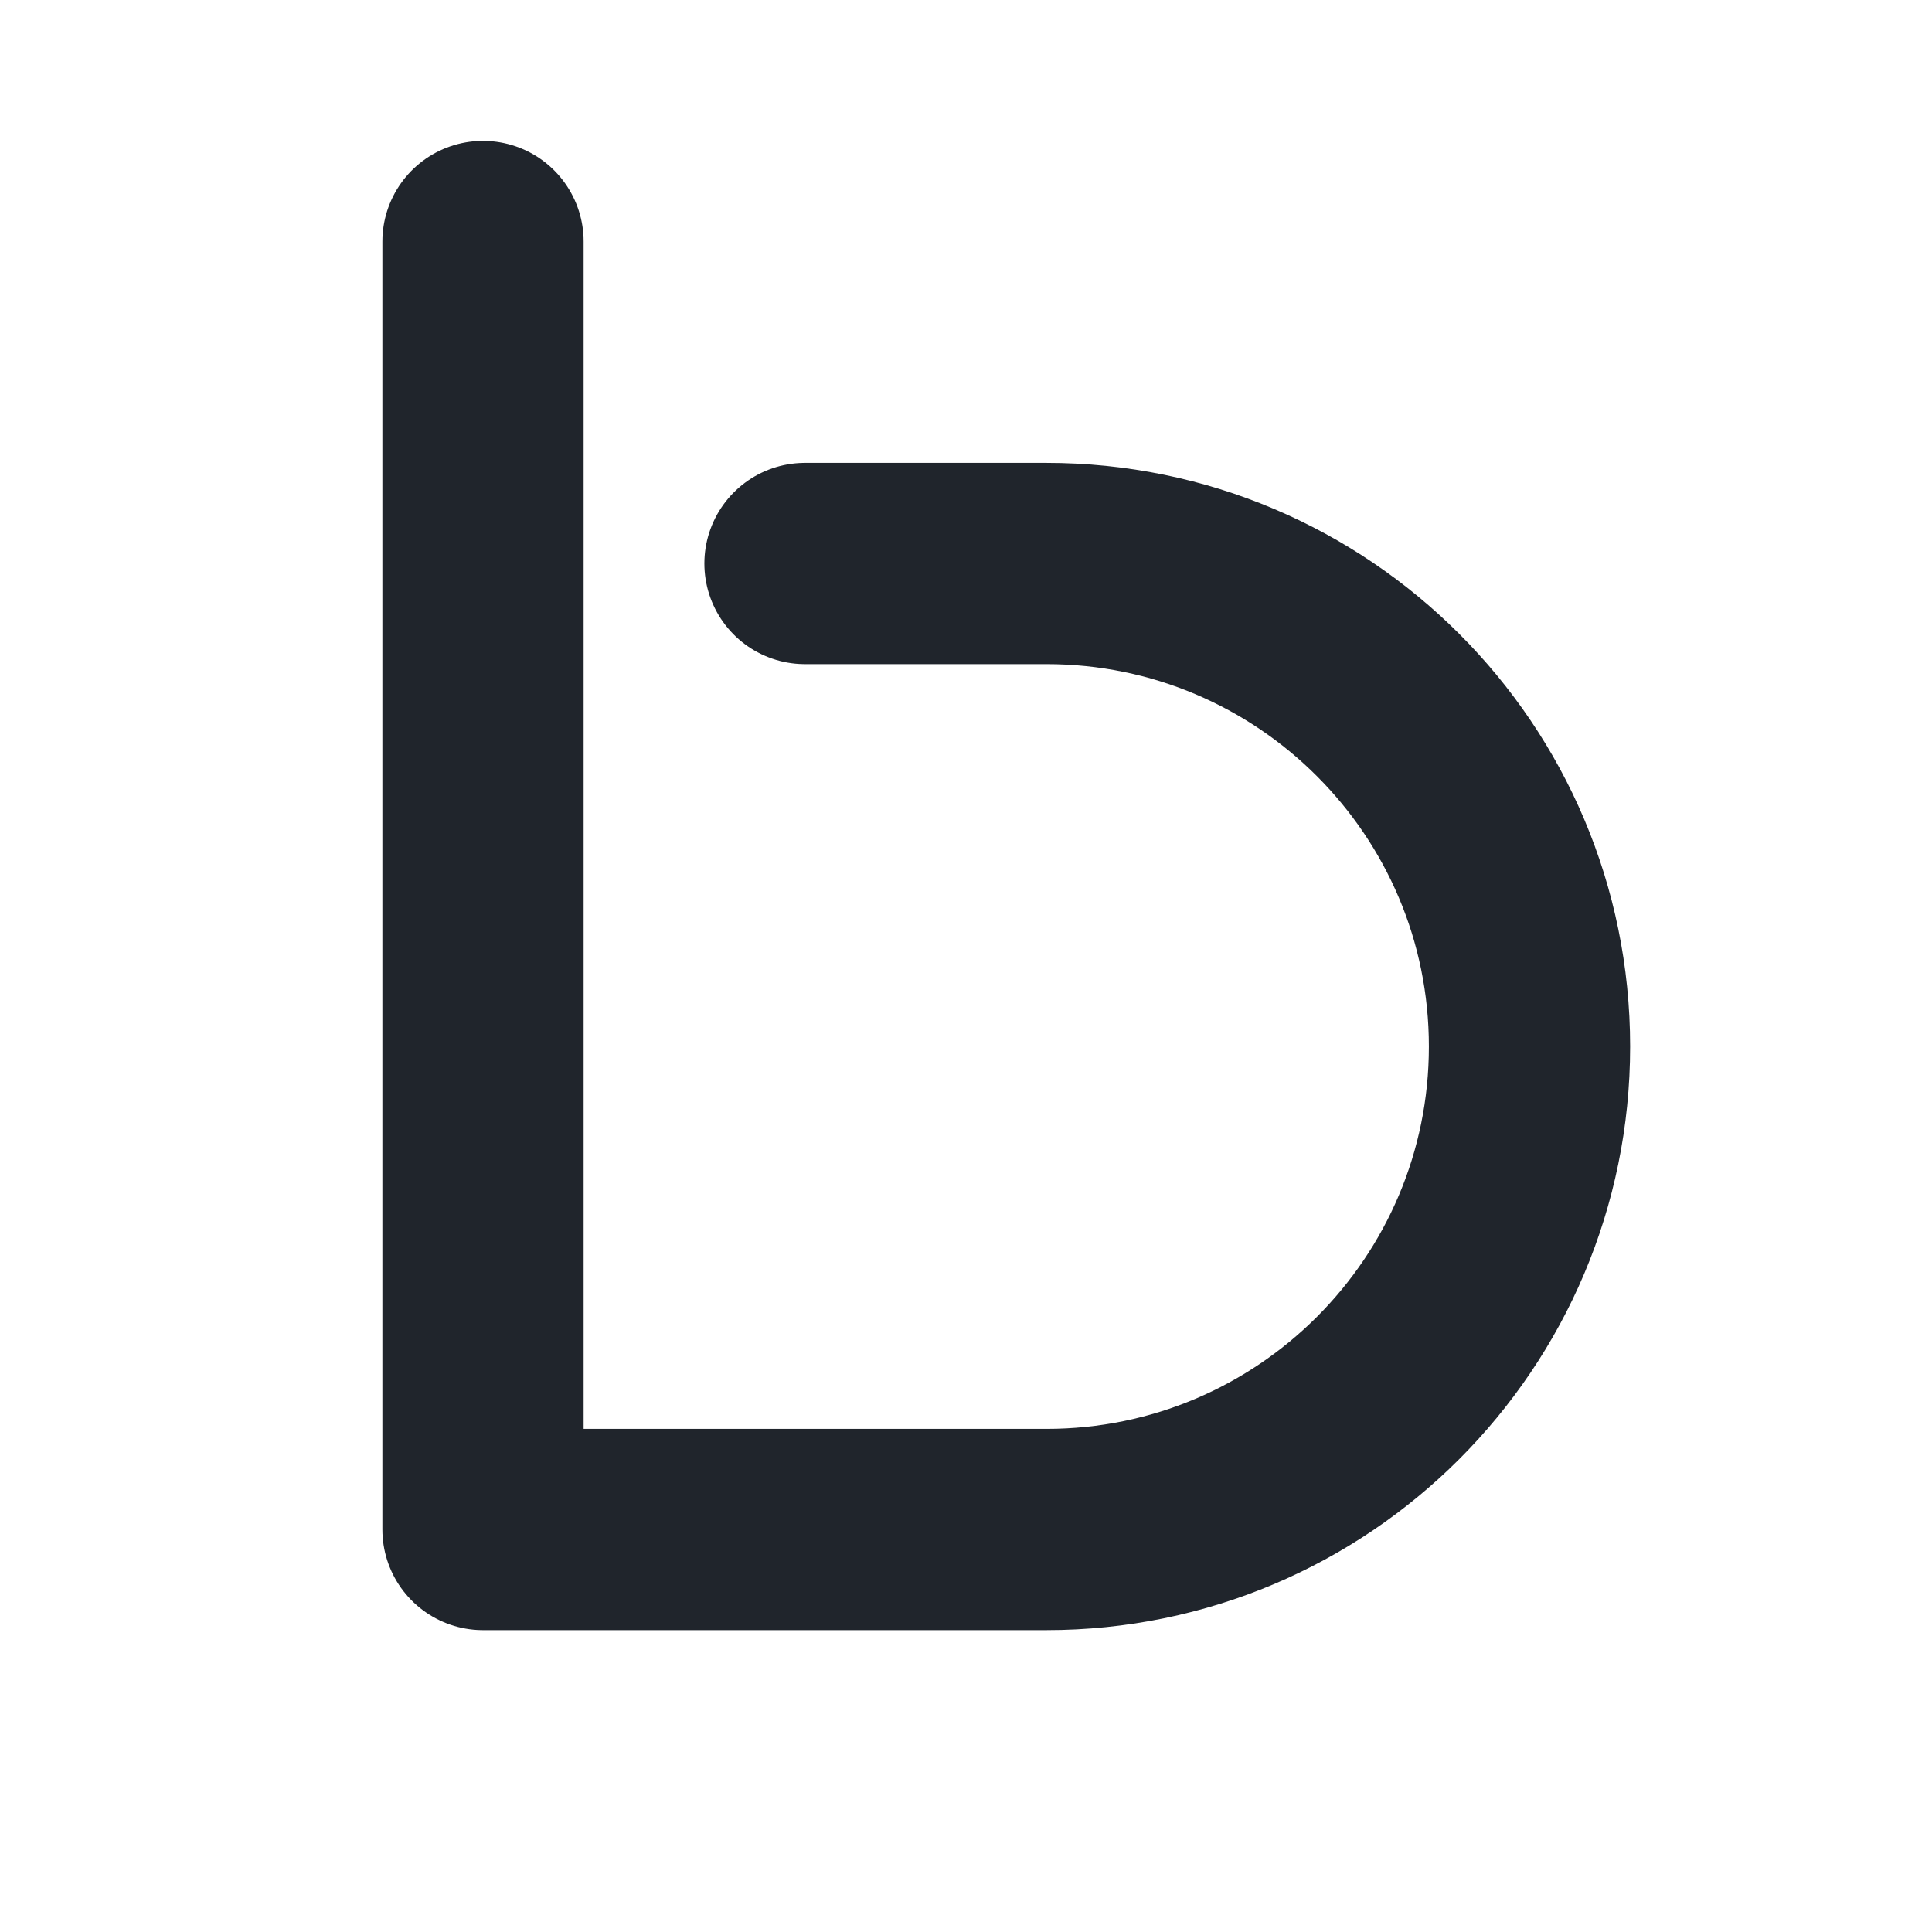
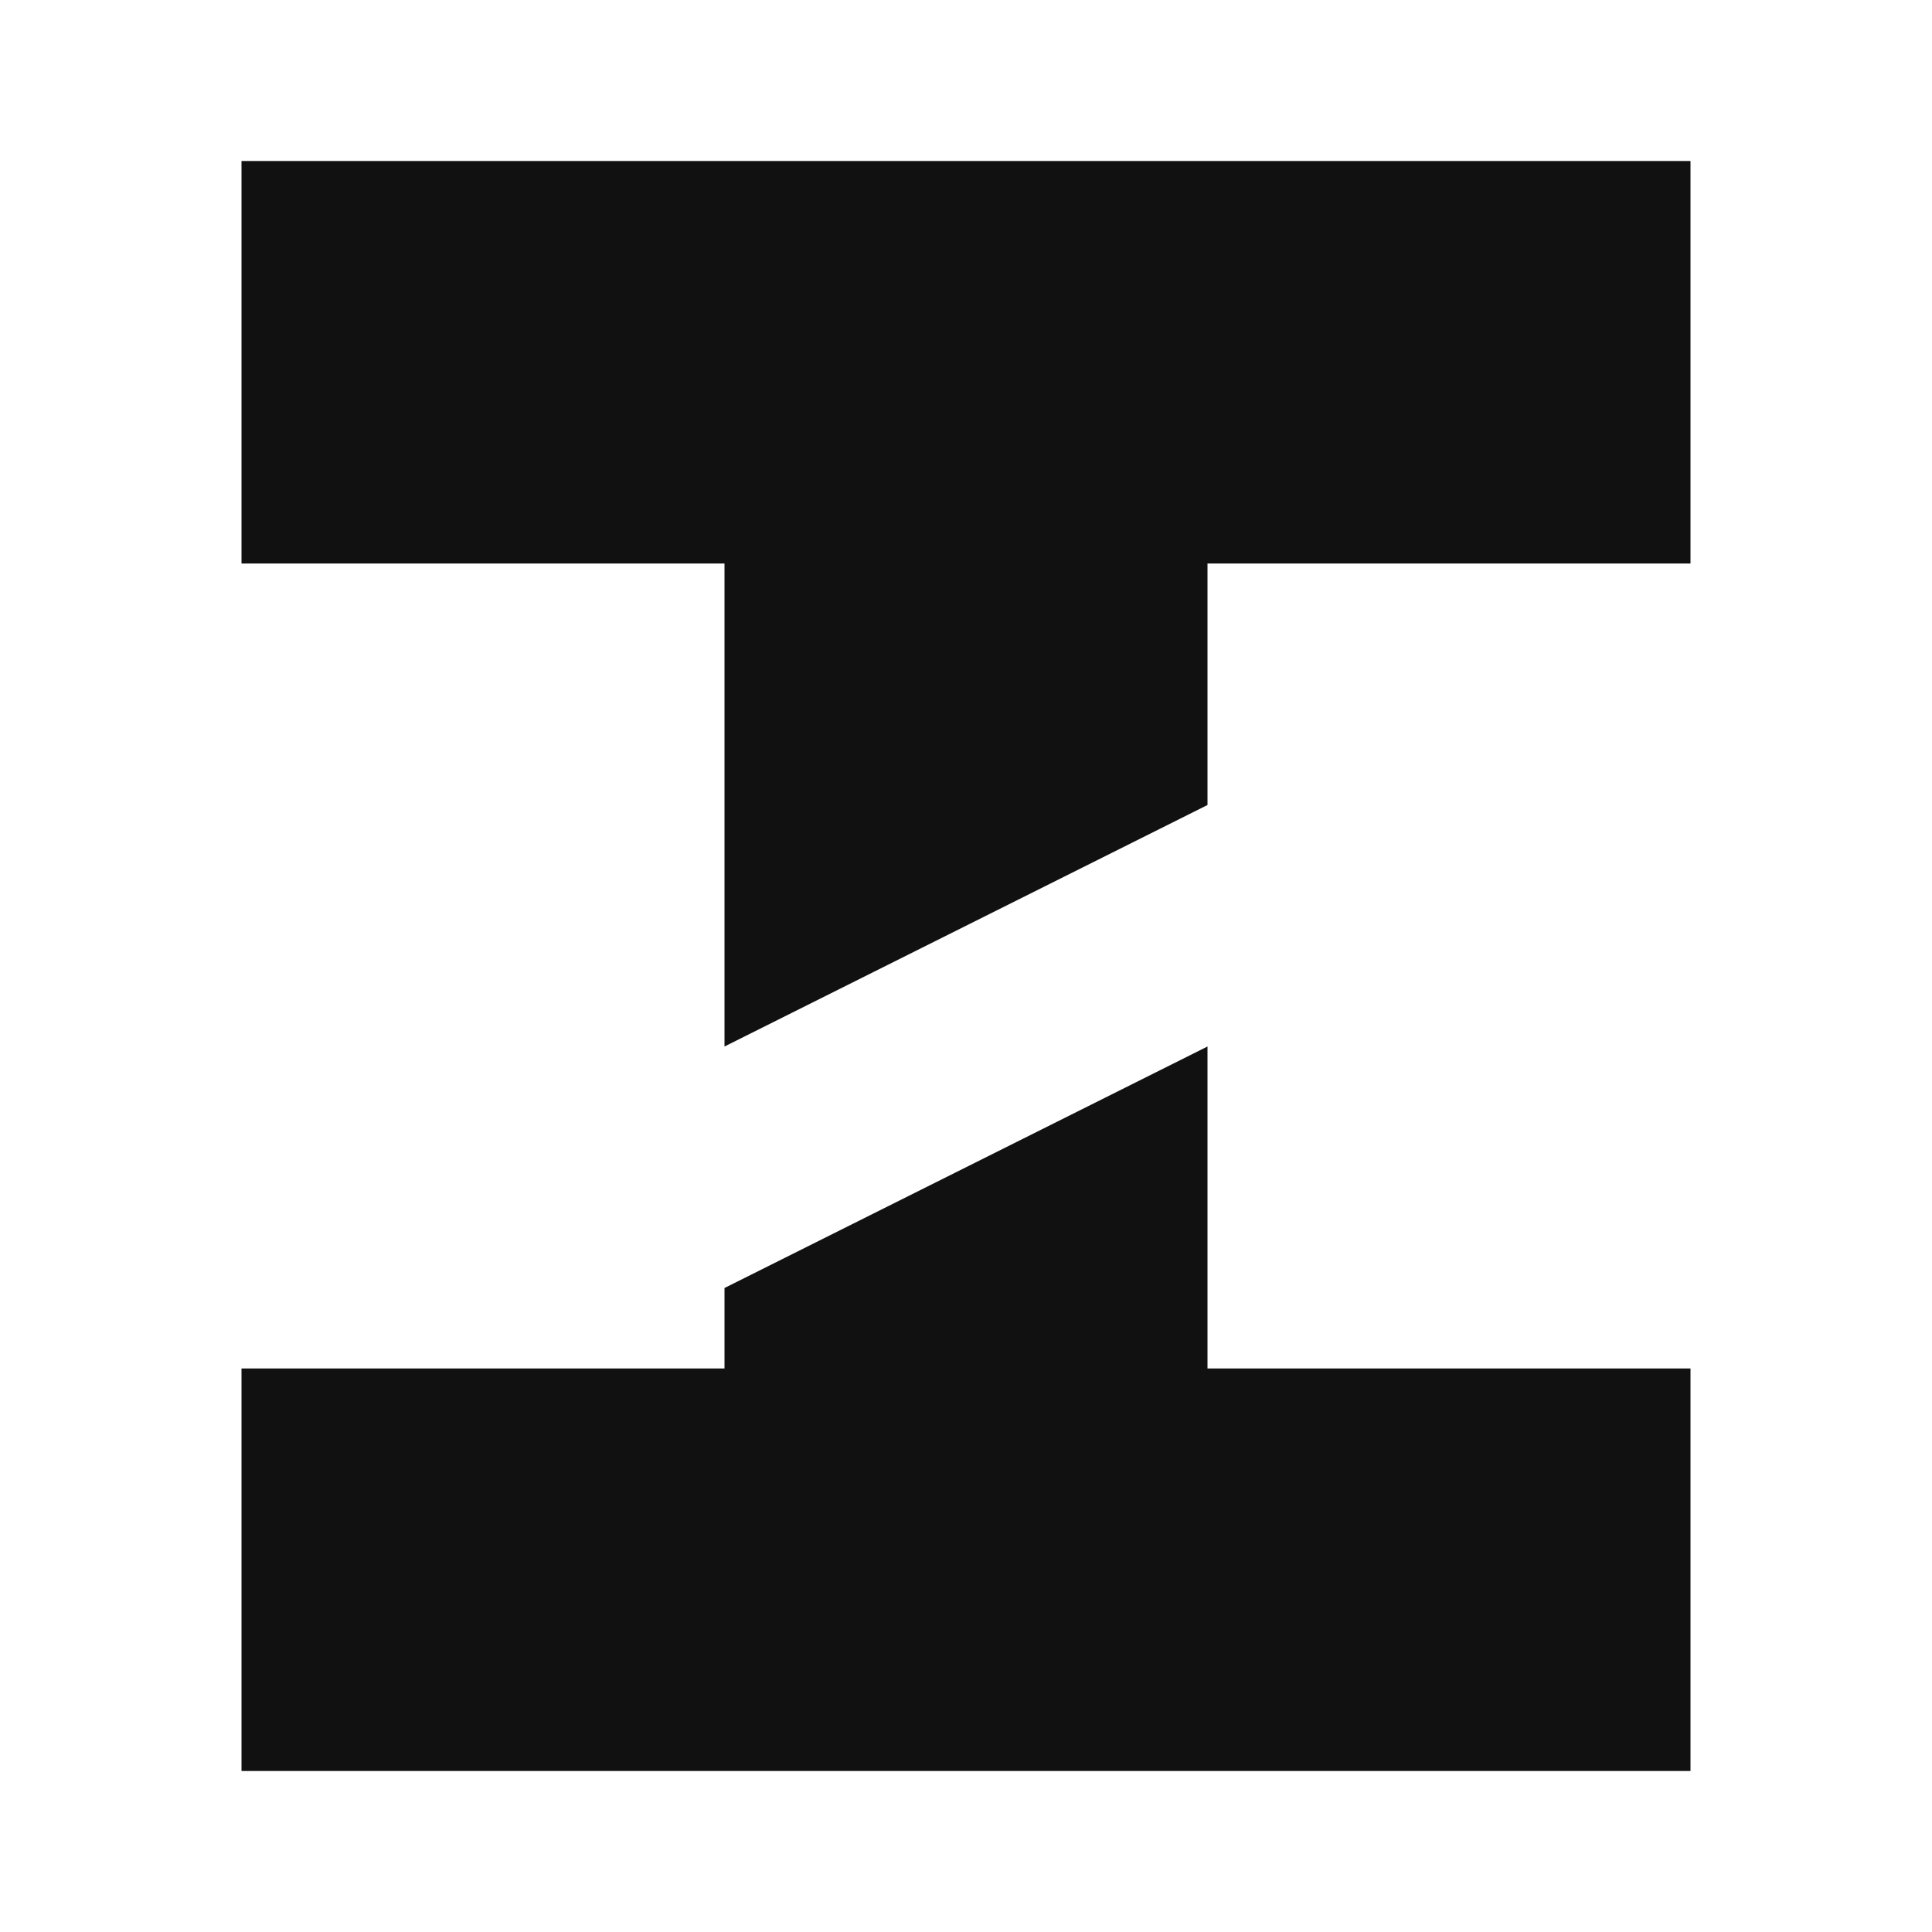
- <svg xmlns="http://www.w3.org/2000/svg" viewBox="0 0 24 24" fill="none" stroke="#20252c" stroke-width="2.5" stroke-linecap="round" stroke-linejoin="round">
-   <style>@media (prefers-color-scheme: dark) { svg { stroke: #ecedef; } }</style>
-   <path d="M6 3v16h7a6 6 0 0 0 0-12h-3" />
+ <svg xmlns="http://www.w3.org/2000/svg" viewBox="0 0 24 24" fill="#111111" stroke="none">
+   <style>@media (prefers-color-scheme: dark) { svg { fill: #f4f4f4; } }</style>
+   <path d="M3 2h18v5h-6v3l-6 3V7H3zM9 16l6-3v4h6v5H3v-5h6z" />
</svg>
